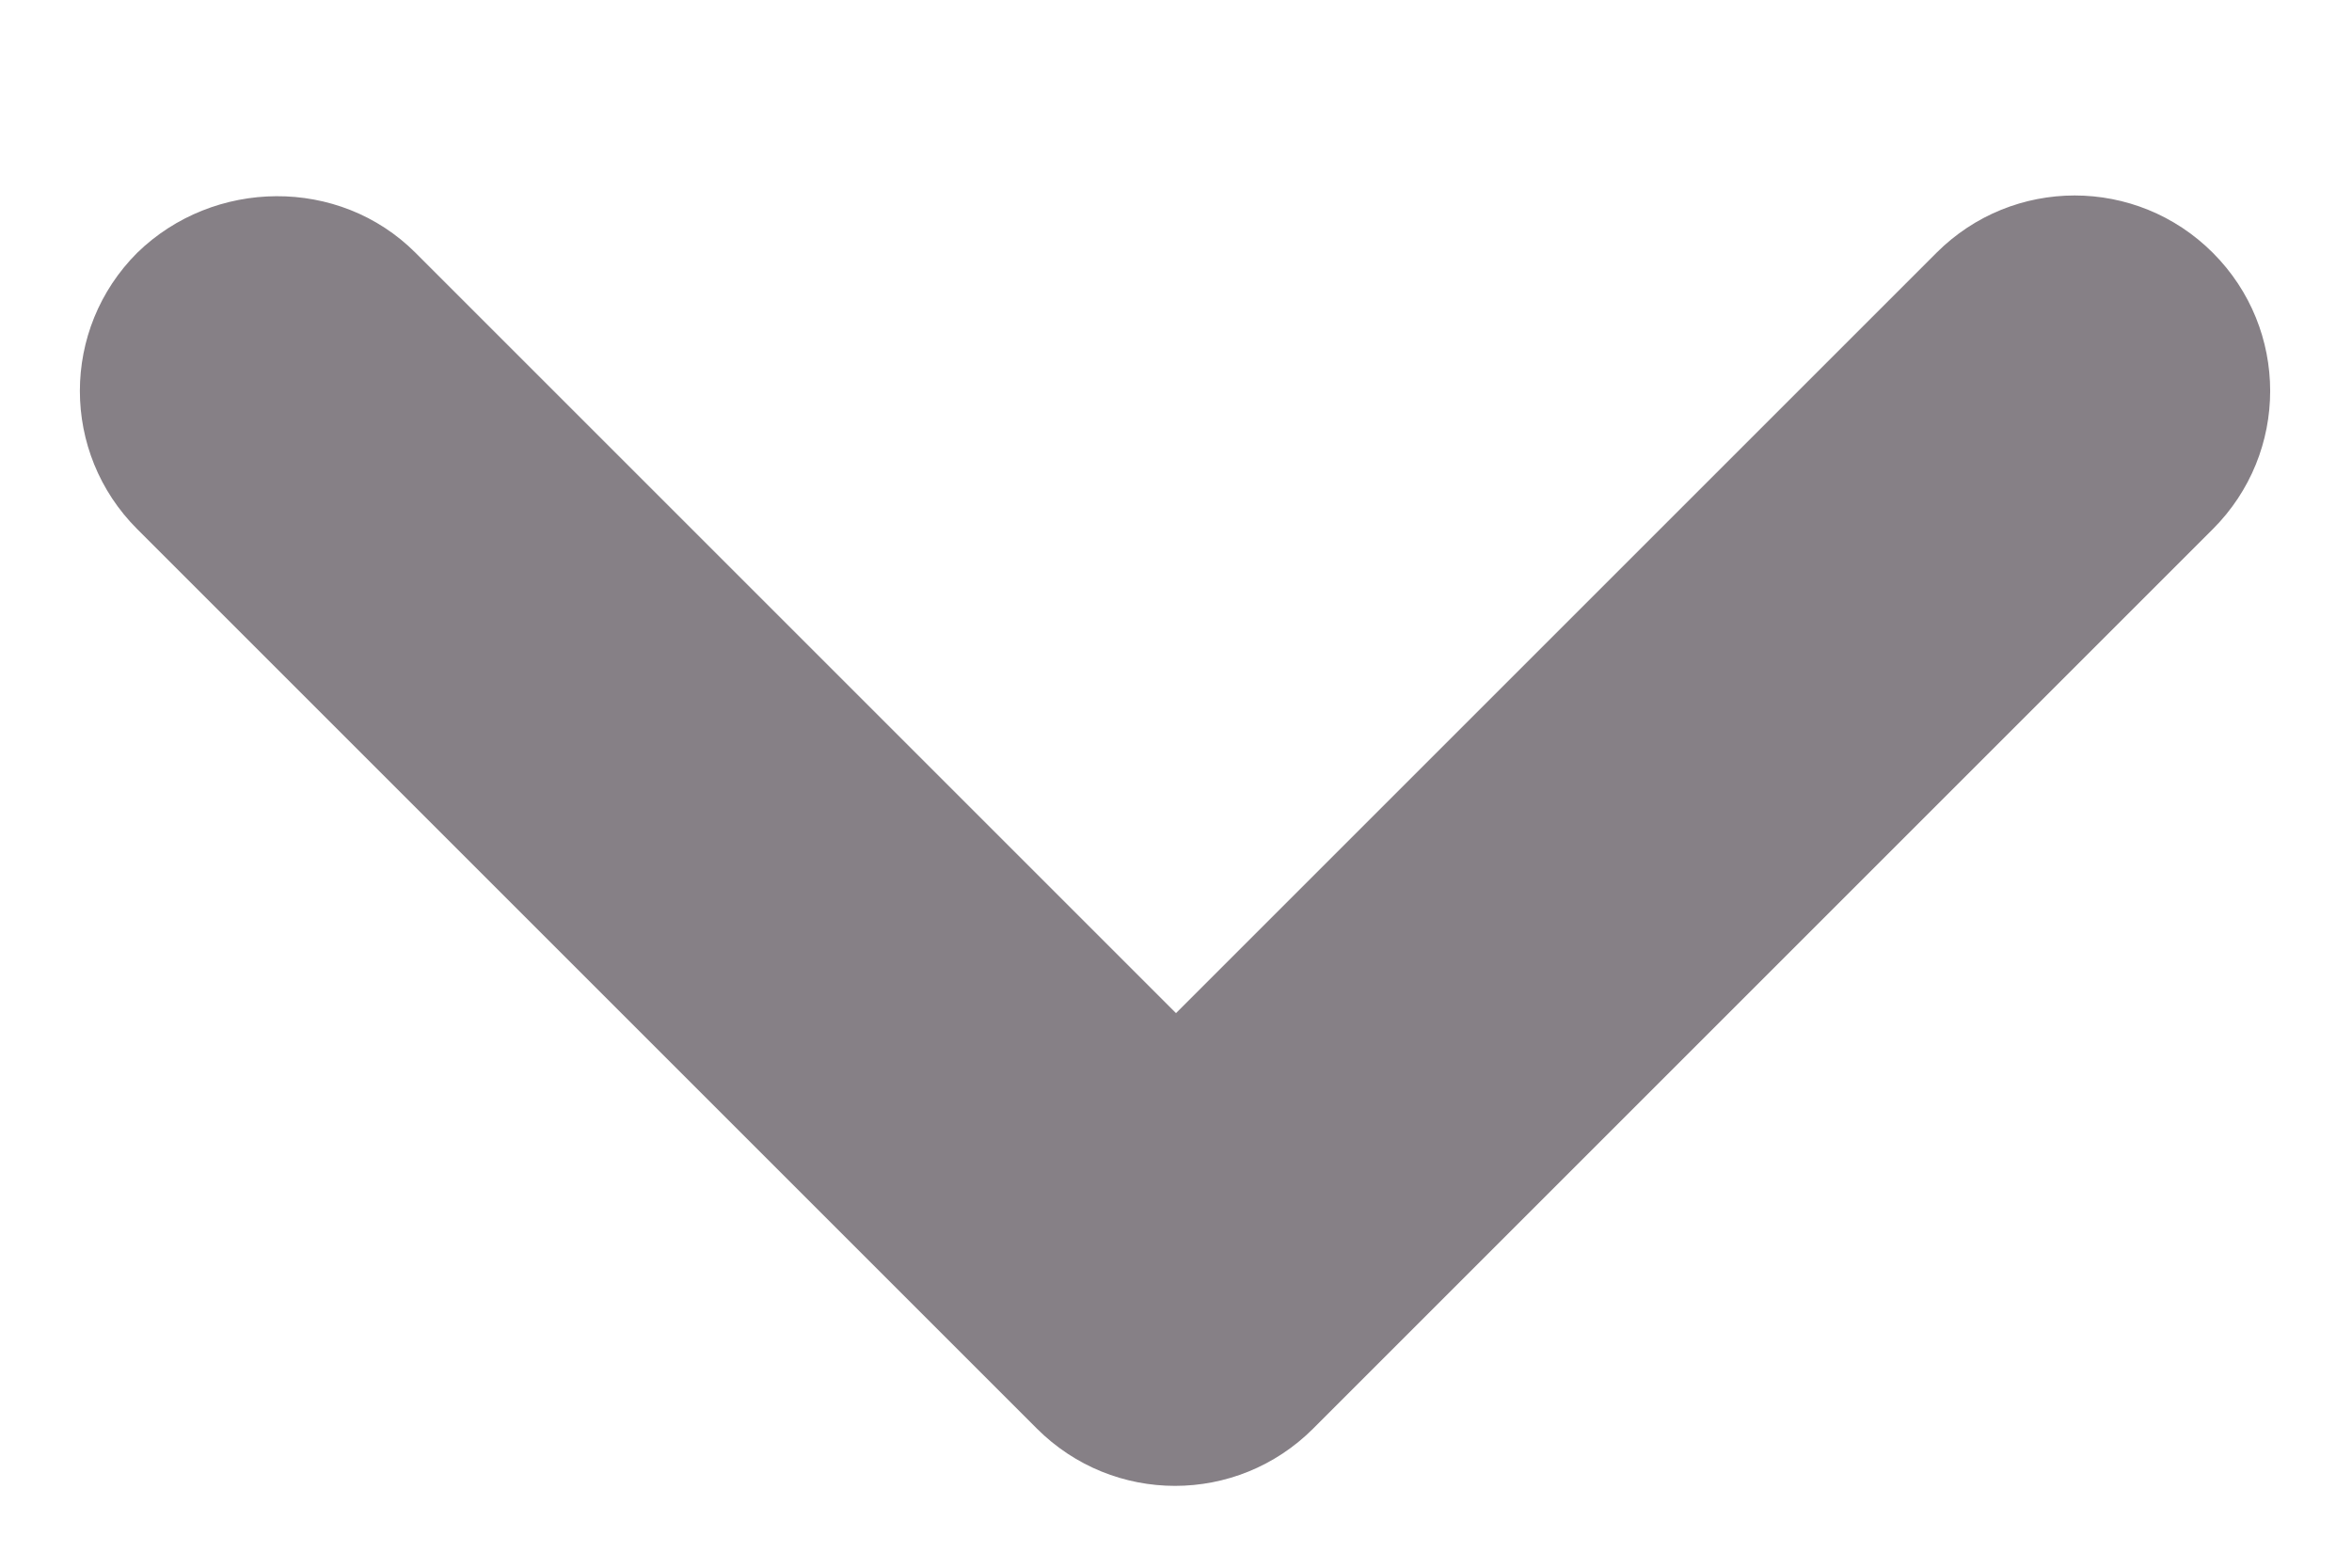
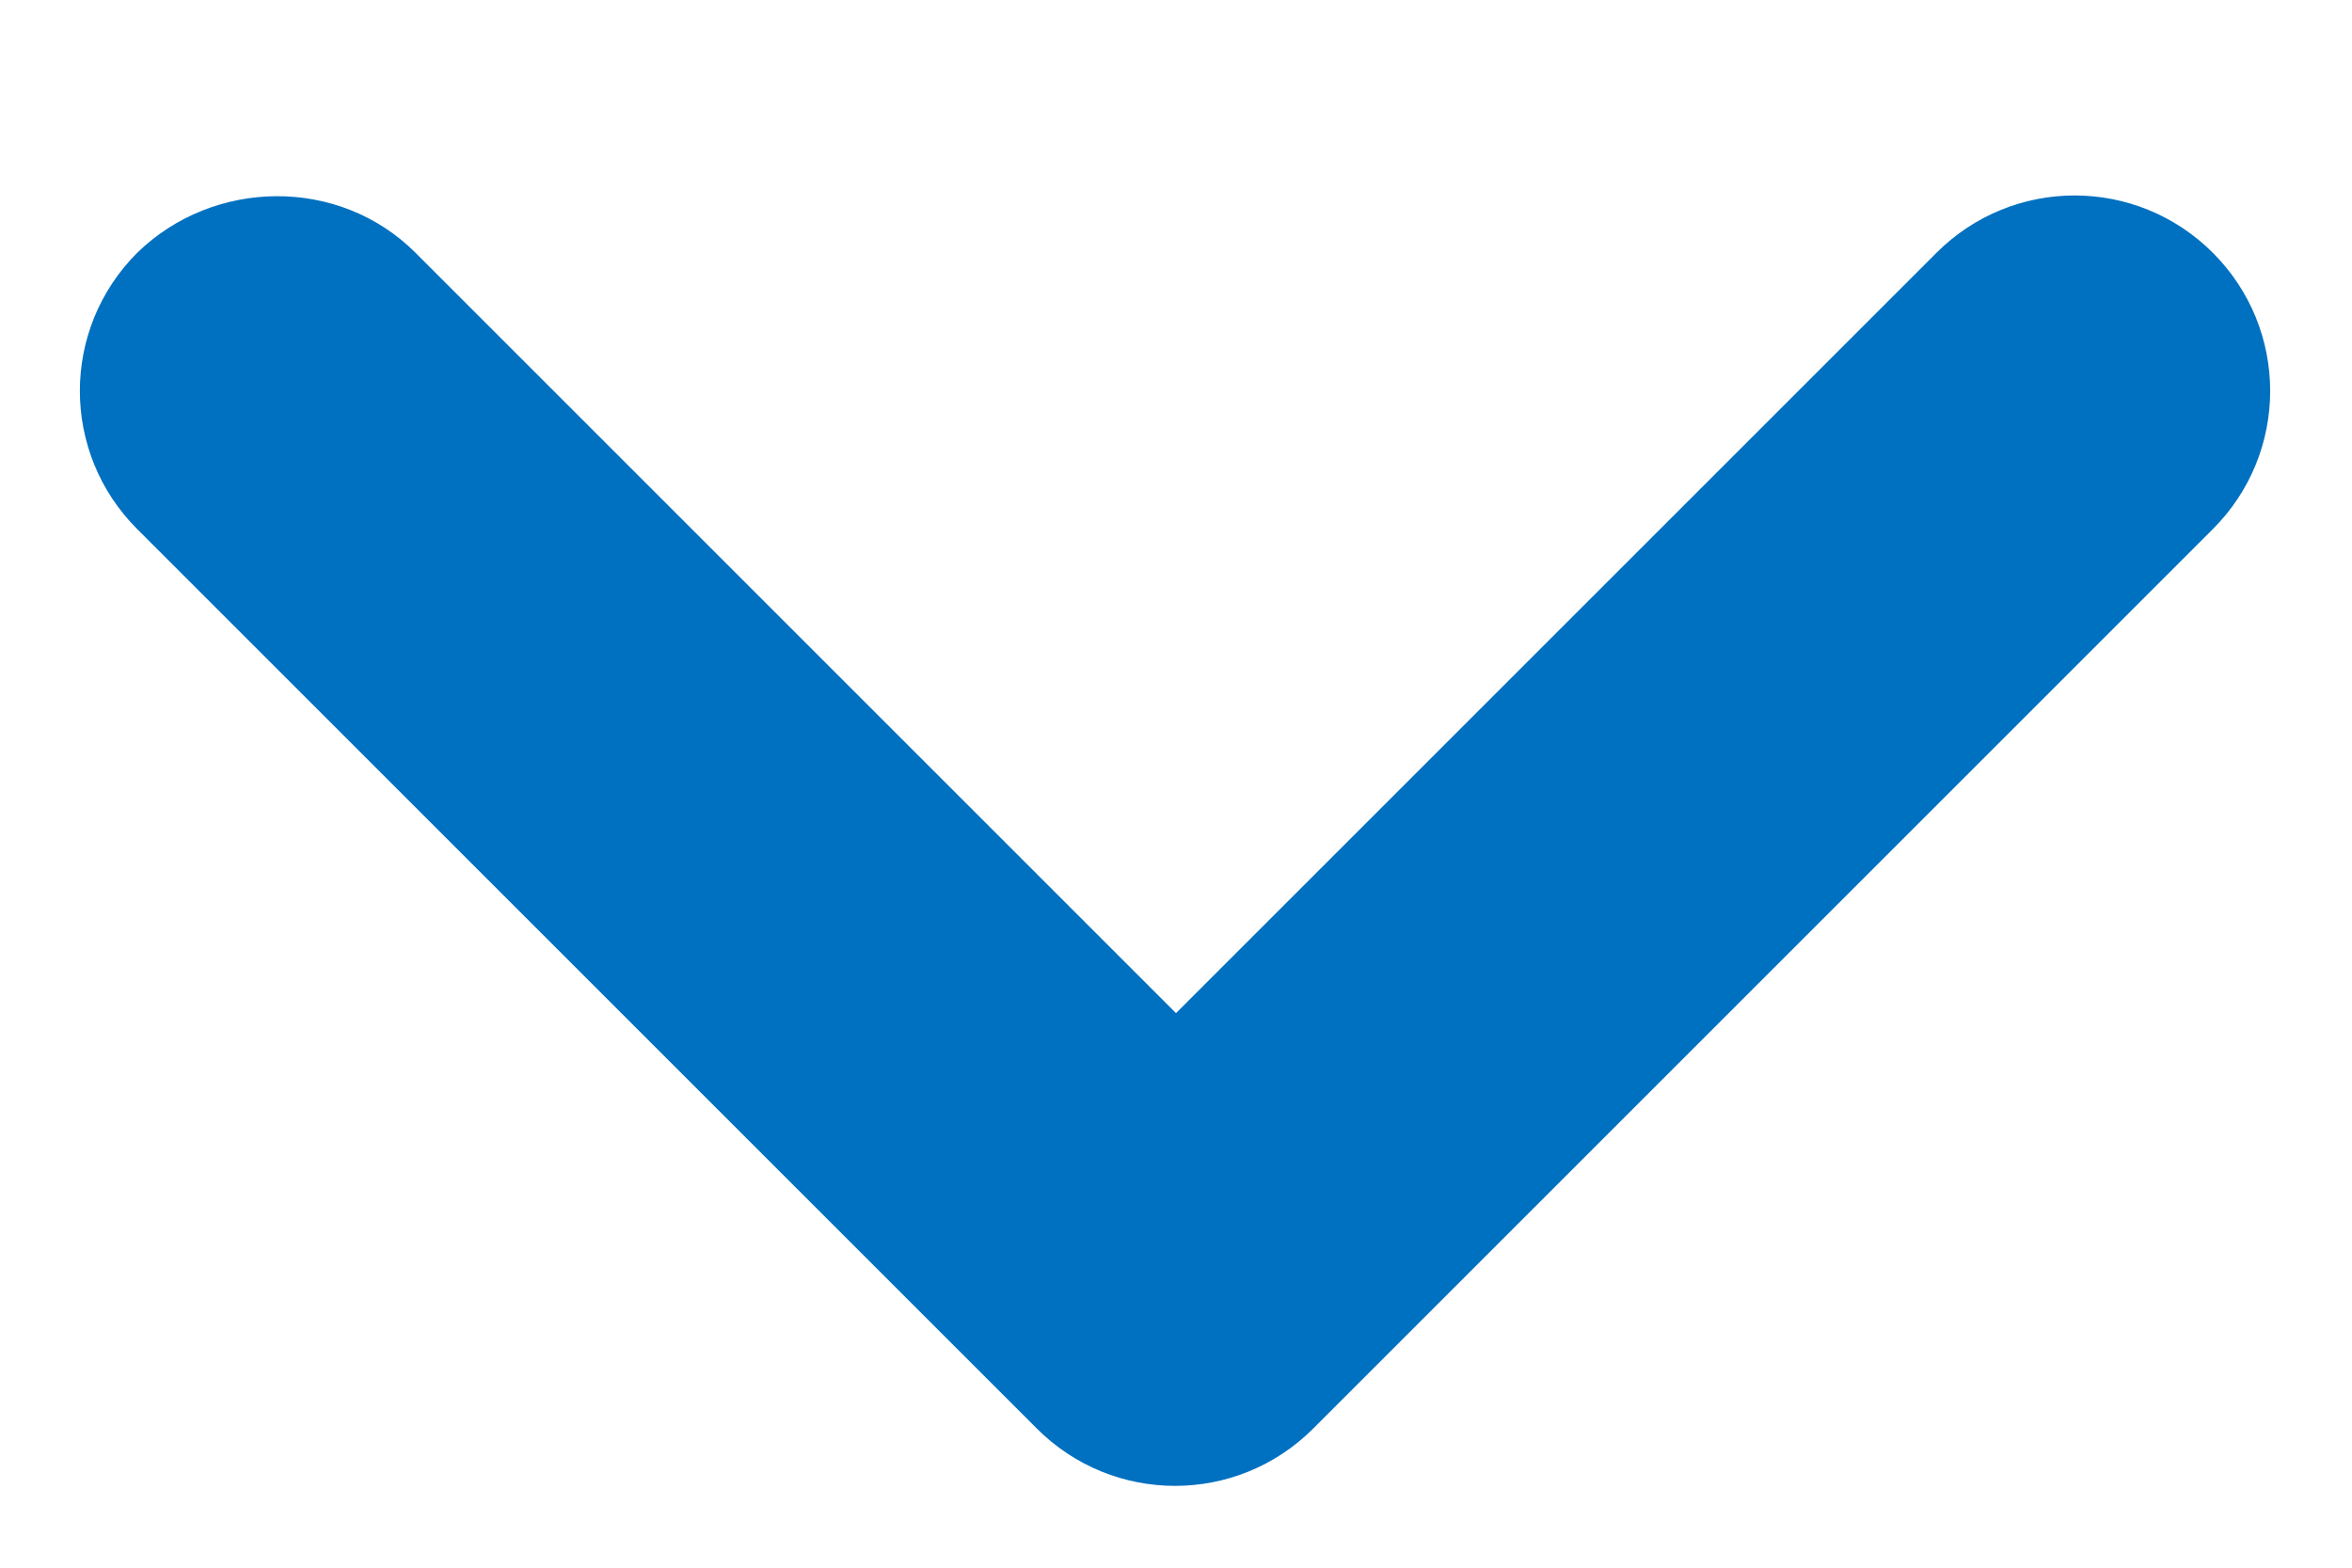
- <svg xmlns="http://www.w3.org/2000/svg" width="12" height="8" viewBox="0 0 12 8" fill="none">
-   <path d="M2.12 1.29L6 5.17L9.88 1.29C10.27 0.9 10.9 0.9 11.29 1.29C11.68 1.68 11.68 2.31 11.29 2.7L6.7 7.29C6.31 7.68 5.68 7.68 5.29 7.29L0.7 2.7C0.31 2.31 0.31 1.68 0.7 1.29C1.09 0.91 1.73 0.9 2.12 1.29Z" fill="#362C36" fill-opacity="0.6" />
+ <svg xmlns="http://www.w3.org/2000/svg" width="12" height="8" viewBox="0 0 12 8" fill="none" version="1.1" id="svg4">
+   <defs id="defs8" />
+   <path d="M2.12 1.29L6 5.17L9.88 1.29C10.27 0.9 10.9 0.9 11.29 1.29C11.68 1.68 11.68 2.31 11.29 2.7L6.7 7.29C6.31 7.68 5.68 7.68 5.29 7.29L0.7 2.7C0.31 2.31 0.31 1.68 0.7 1.29C1.09 0.91 1.73 0.9 2.12 1.29Z" fill="#362C36" fill-opacity="0.6" id="path2" style="fill:#0070c0;fill-opacity:1" />
</svg>
